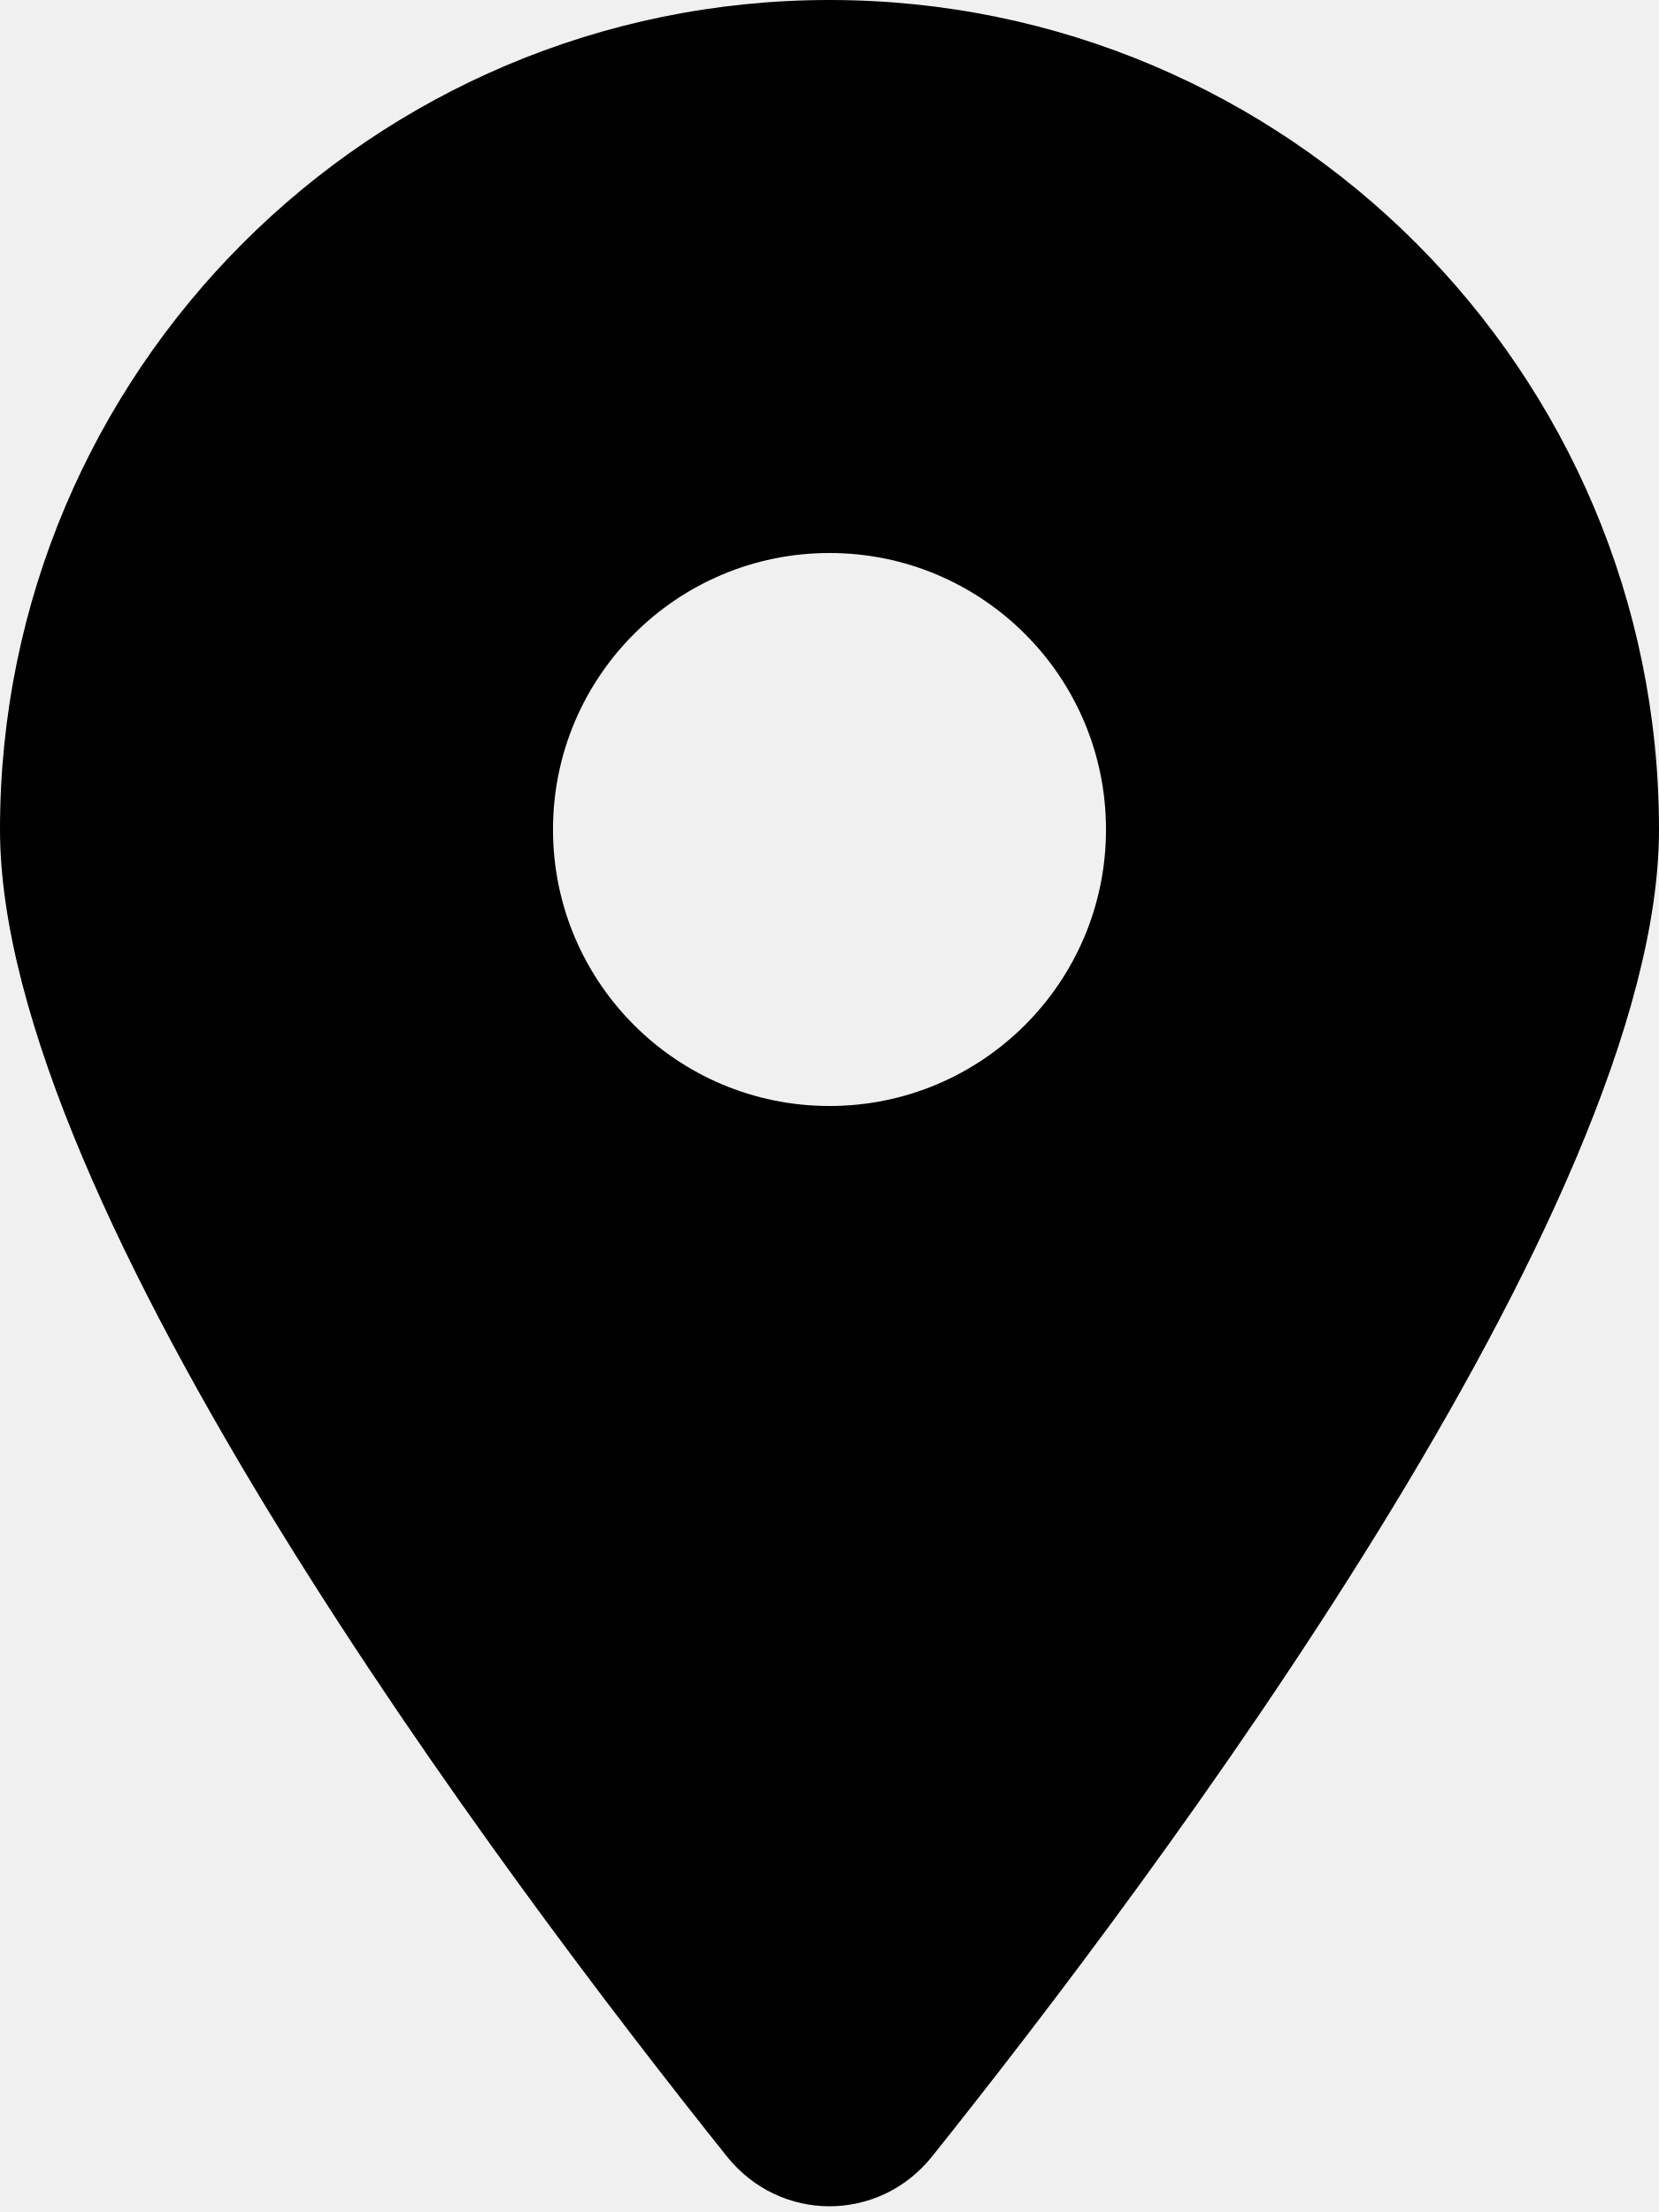
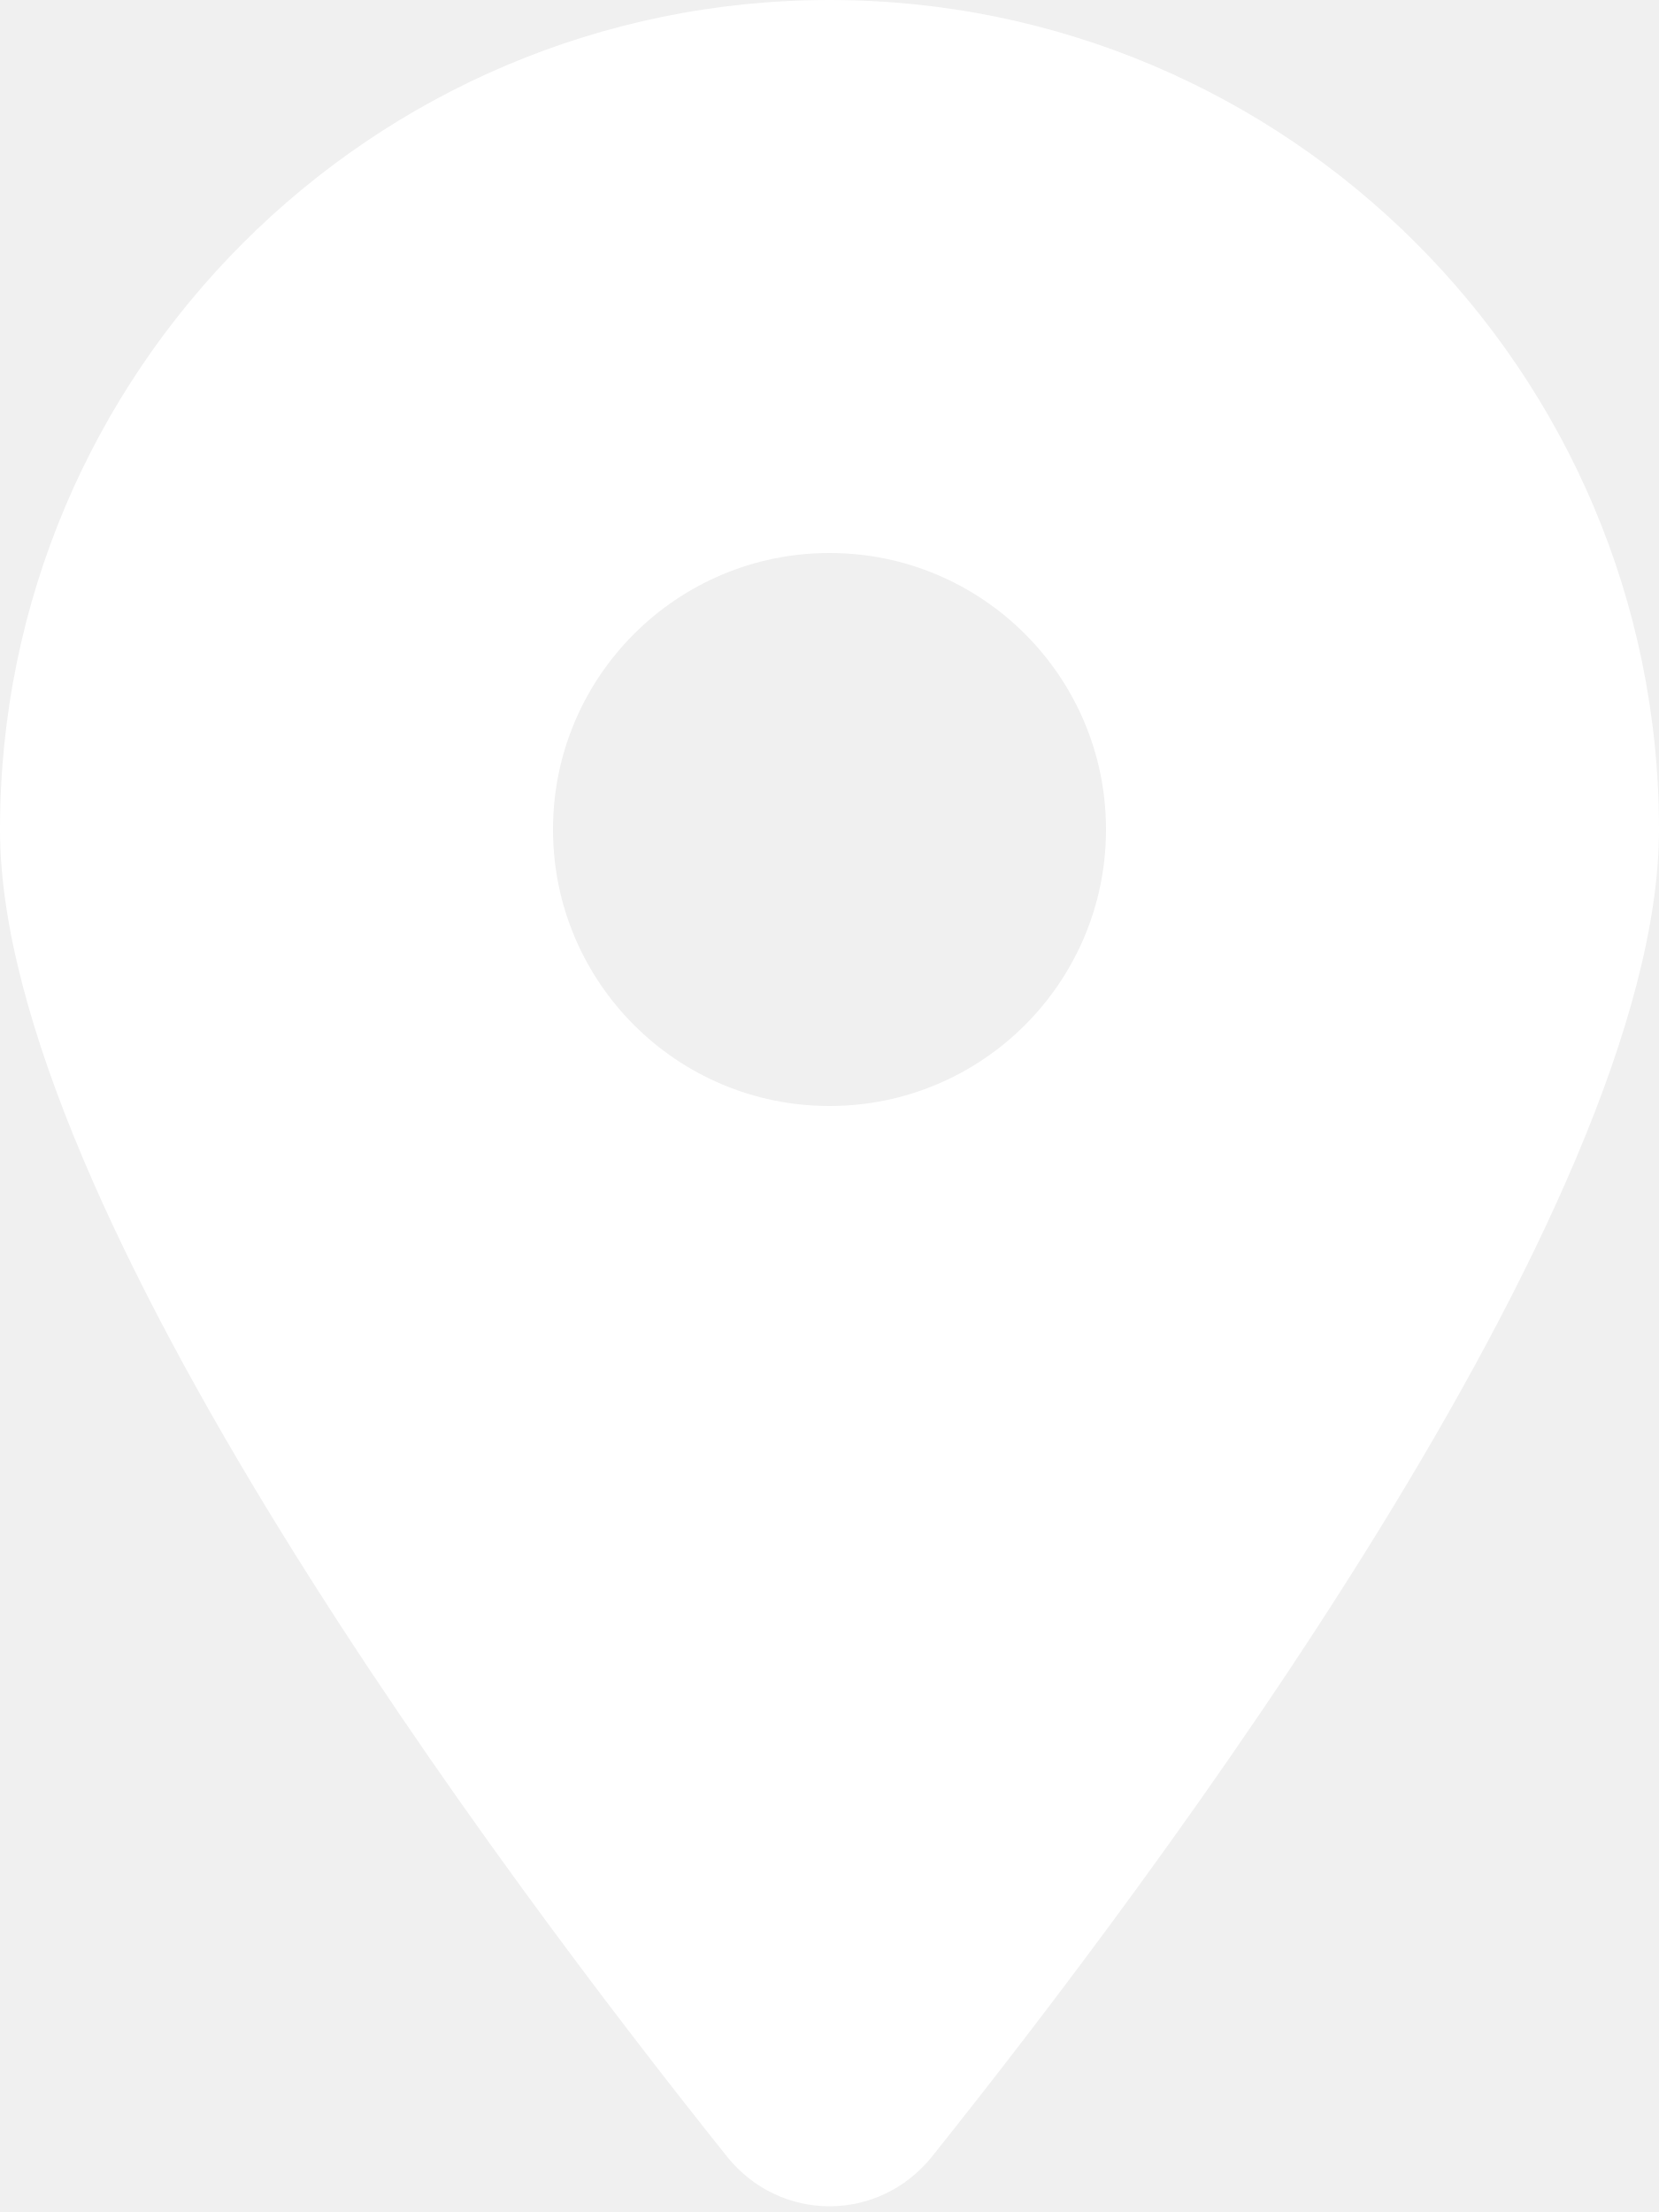
- <svg xmlns="http://www.w3.org/2000/svg" viewBox="0 0 384 512">
+ <svg xmlns="http://www.w3.org/2000/svg" height="1em" viewBox="0 0 384 512">
+   <style>svg{fill:#ffffff}</style>
  <path d="M215.7 499.2C267 435 384 279.4 384 192C384 86 298 0 192 0S0 86 0 192c0 87.4 117 243 168.3 307.2c12.3 15.3 35.1 15.3 47.4 0zM192 128a64 64 0 1 1 0 128 64 64 0 1 1 0-128z" />
</svg>
